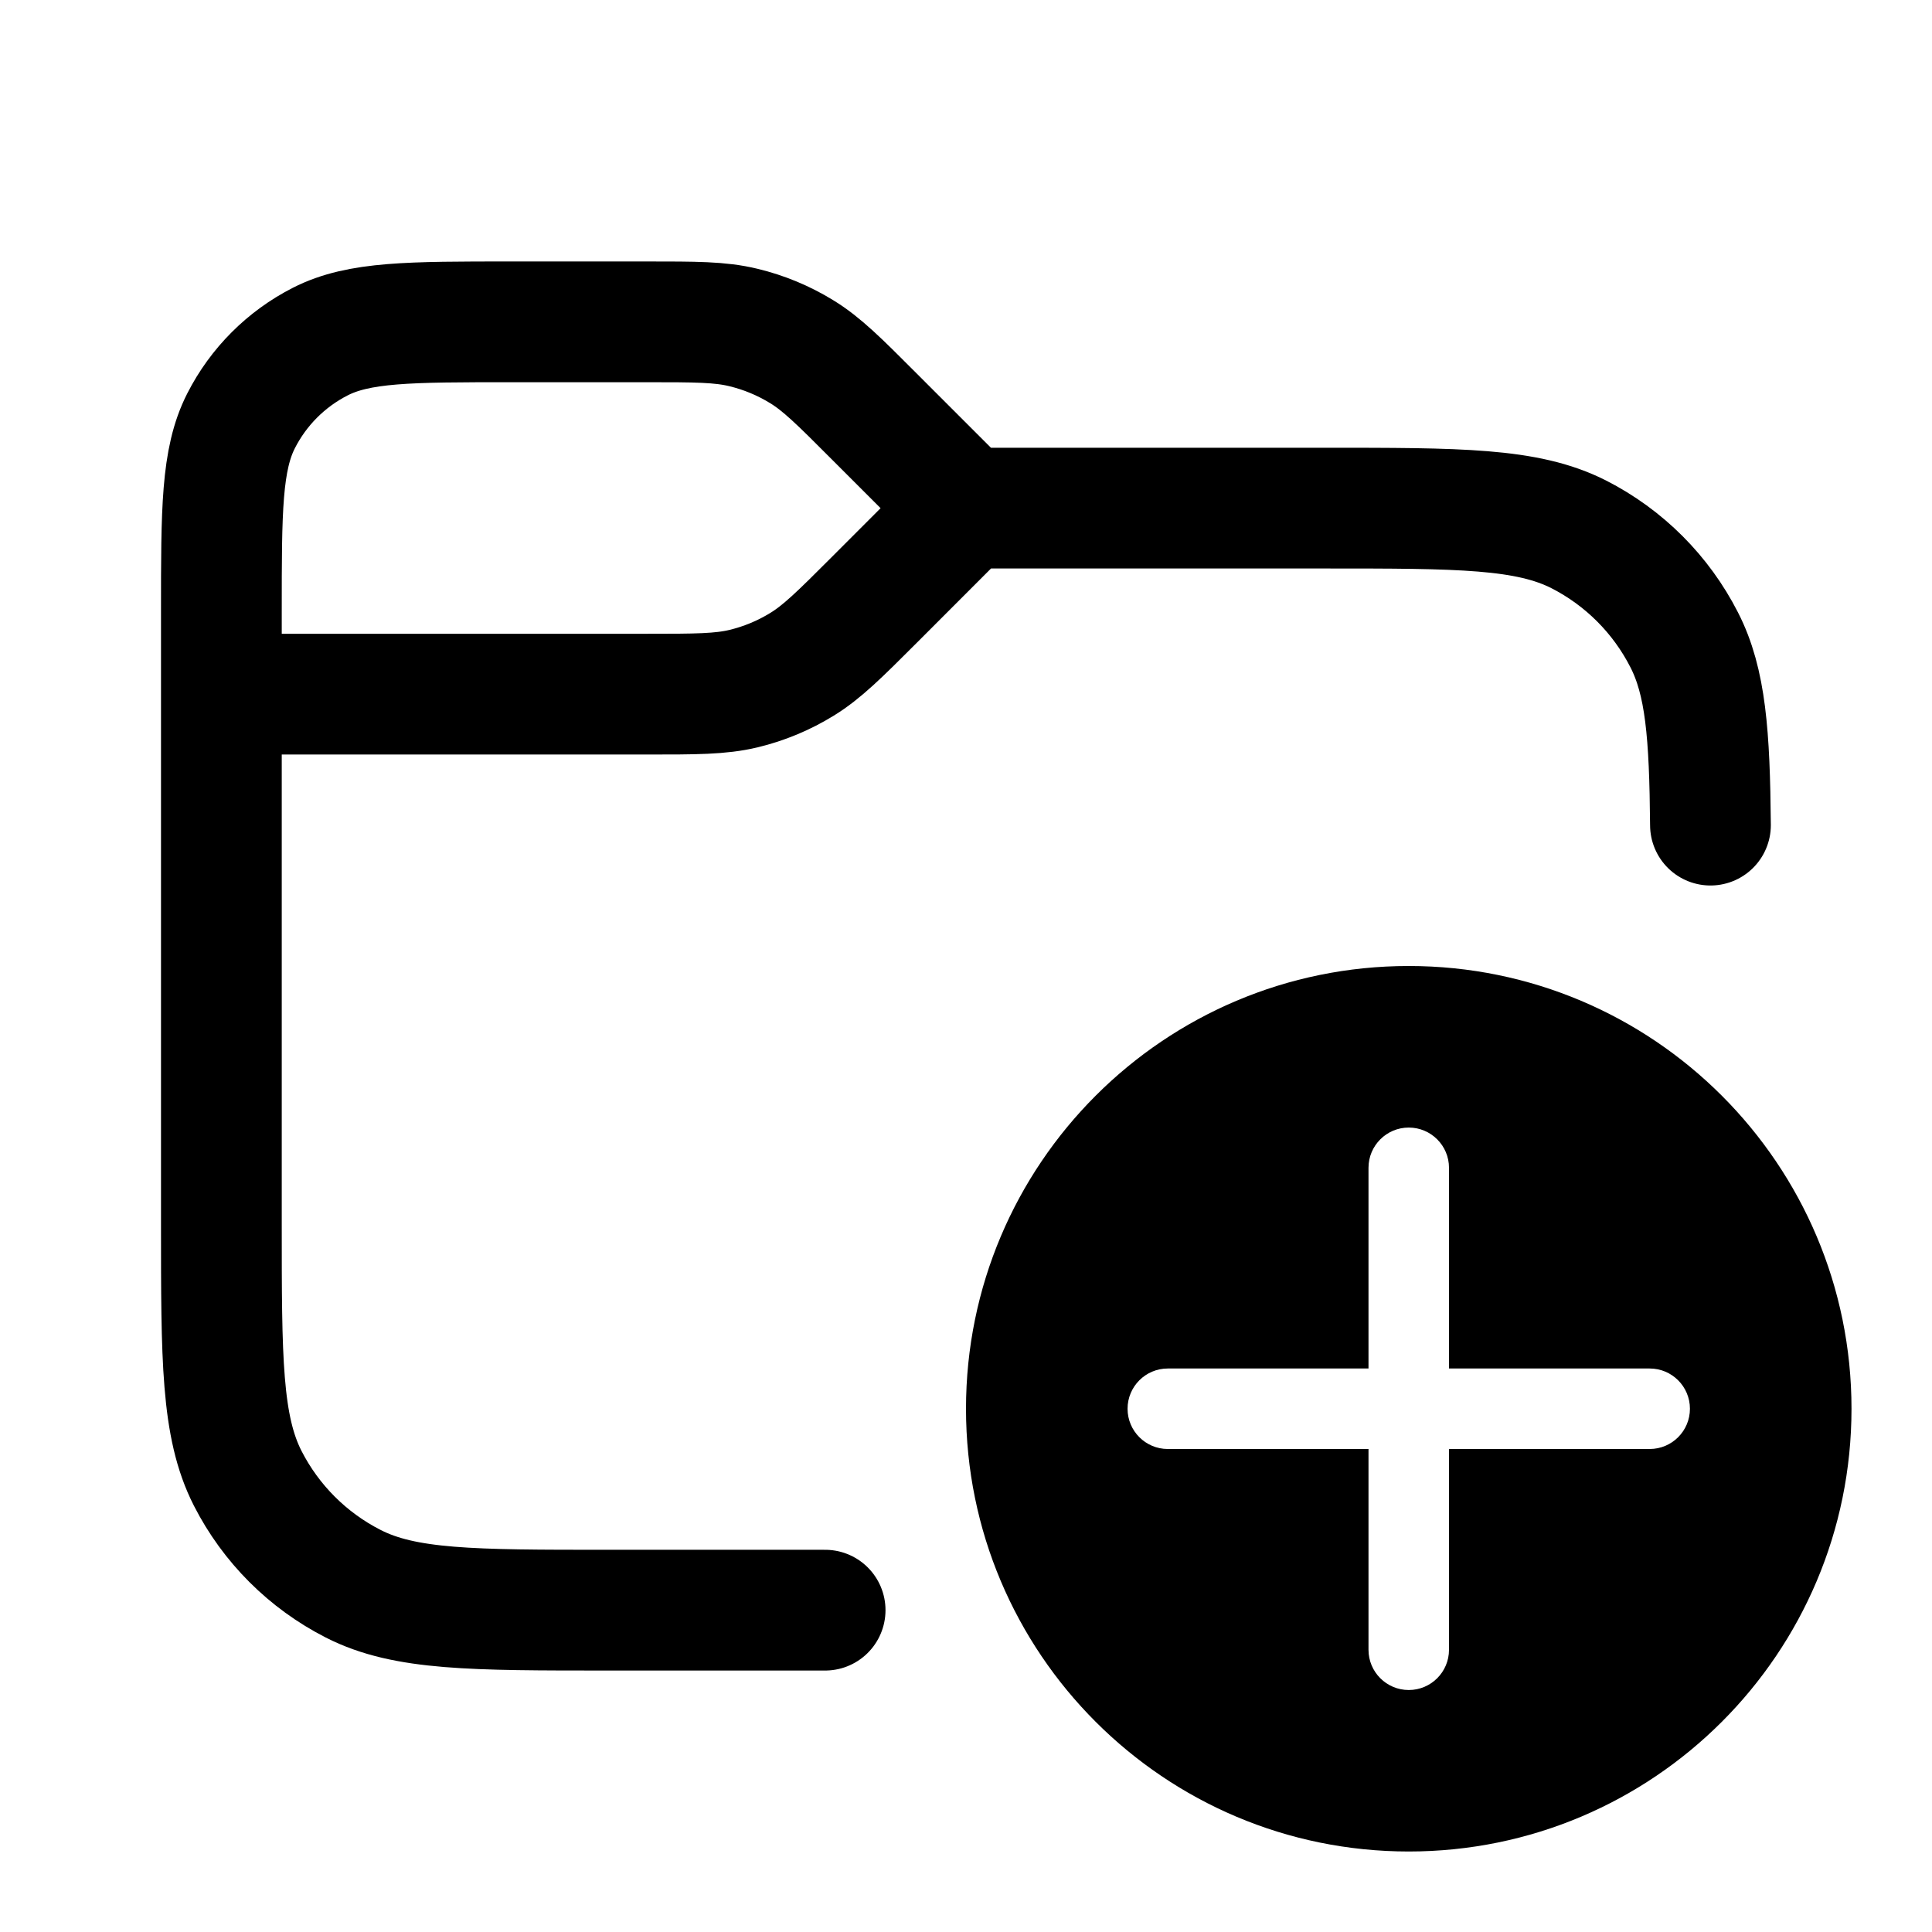
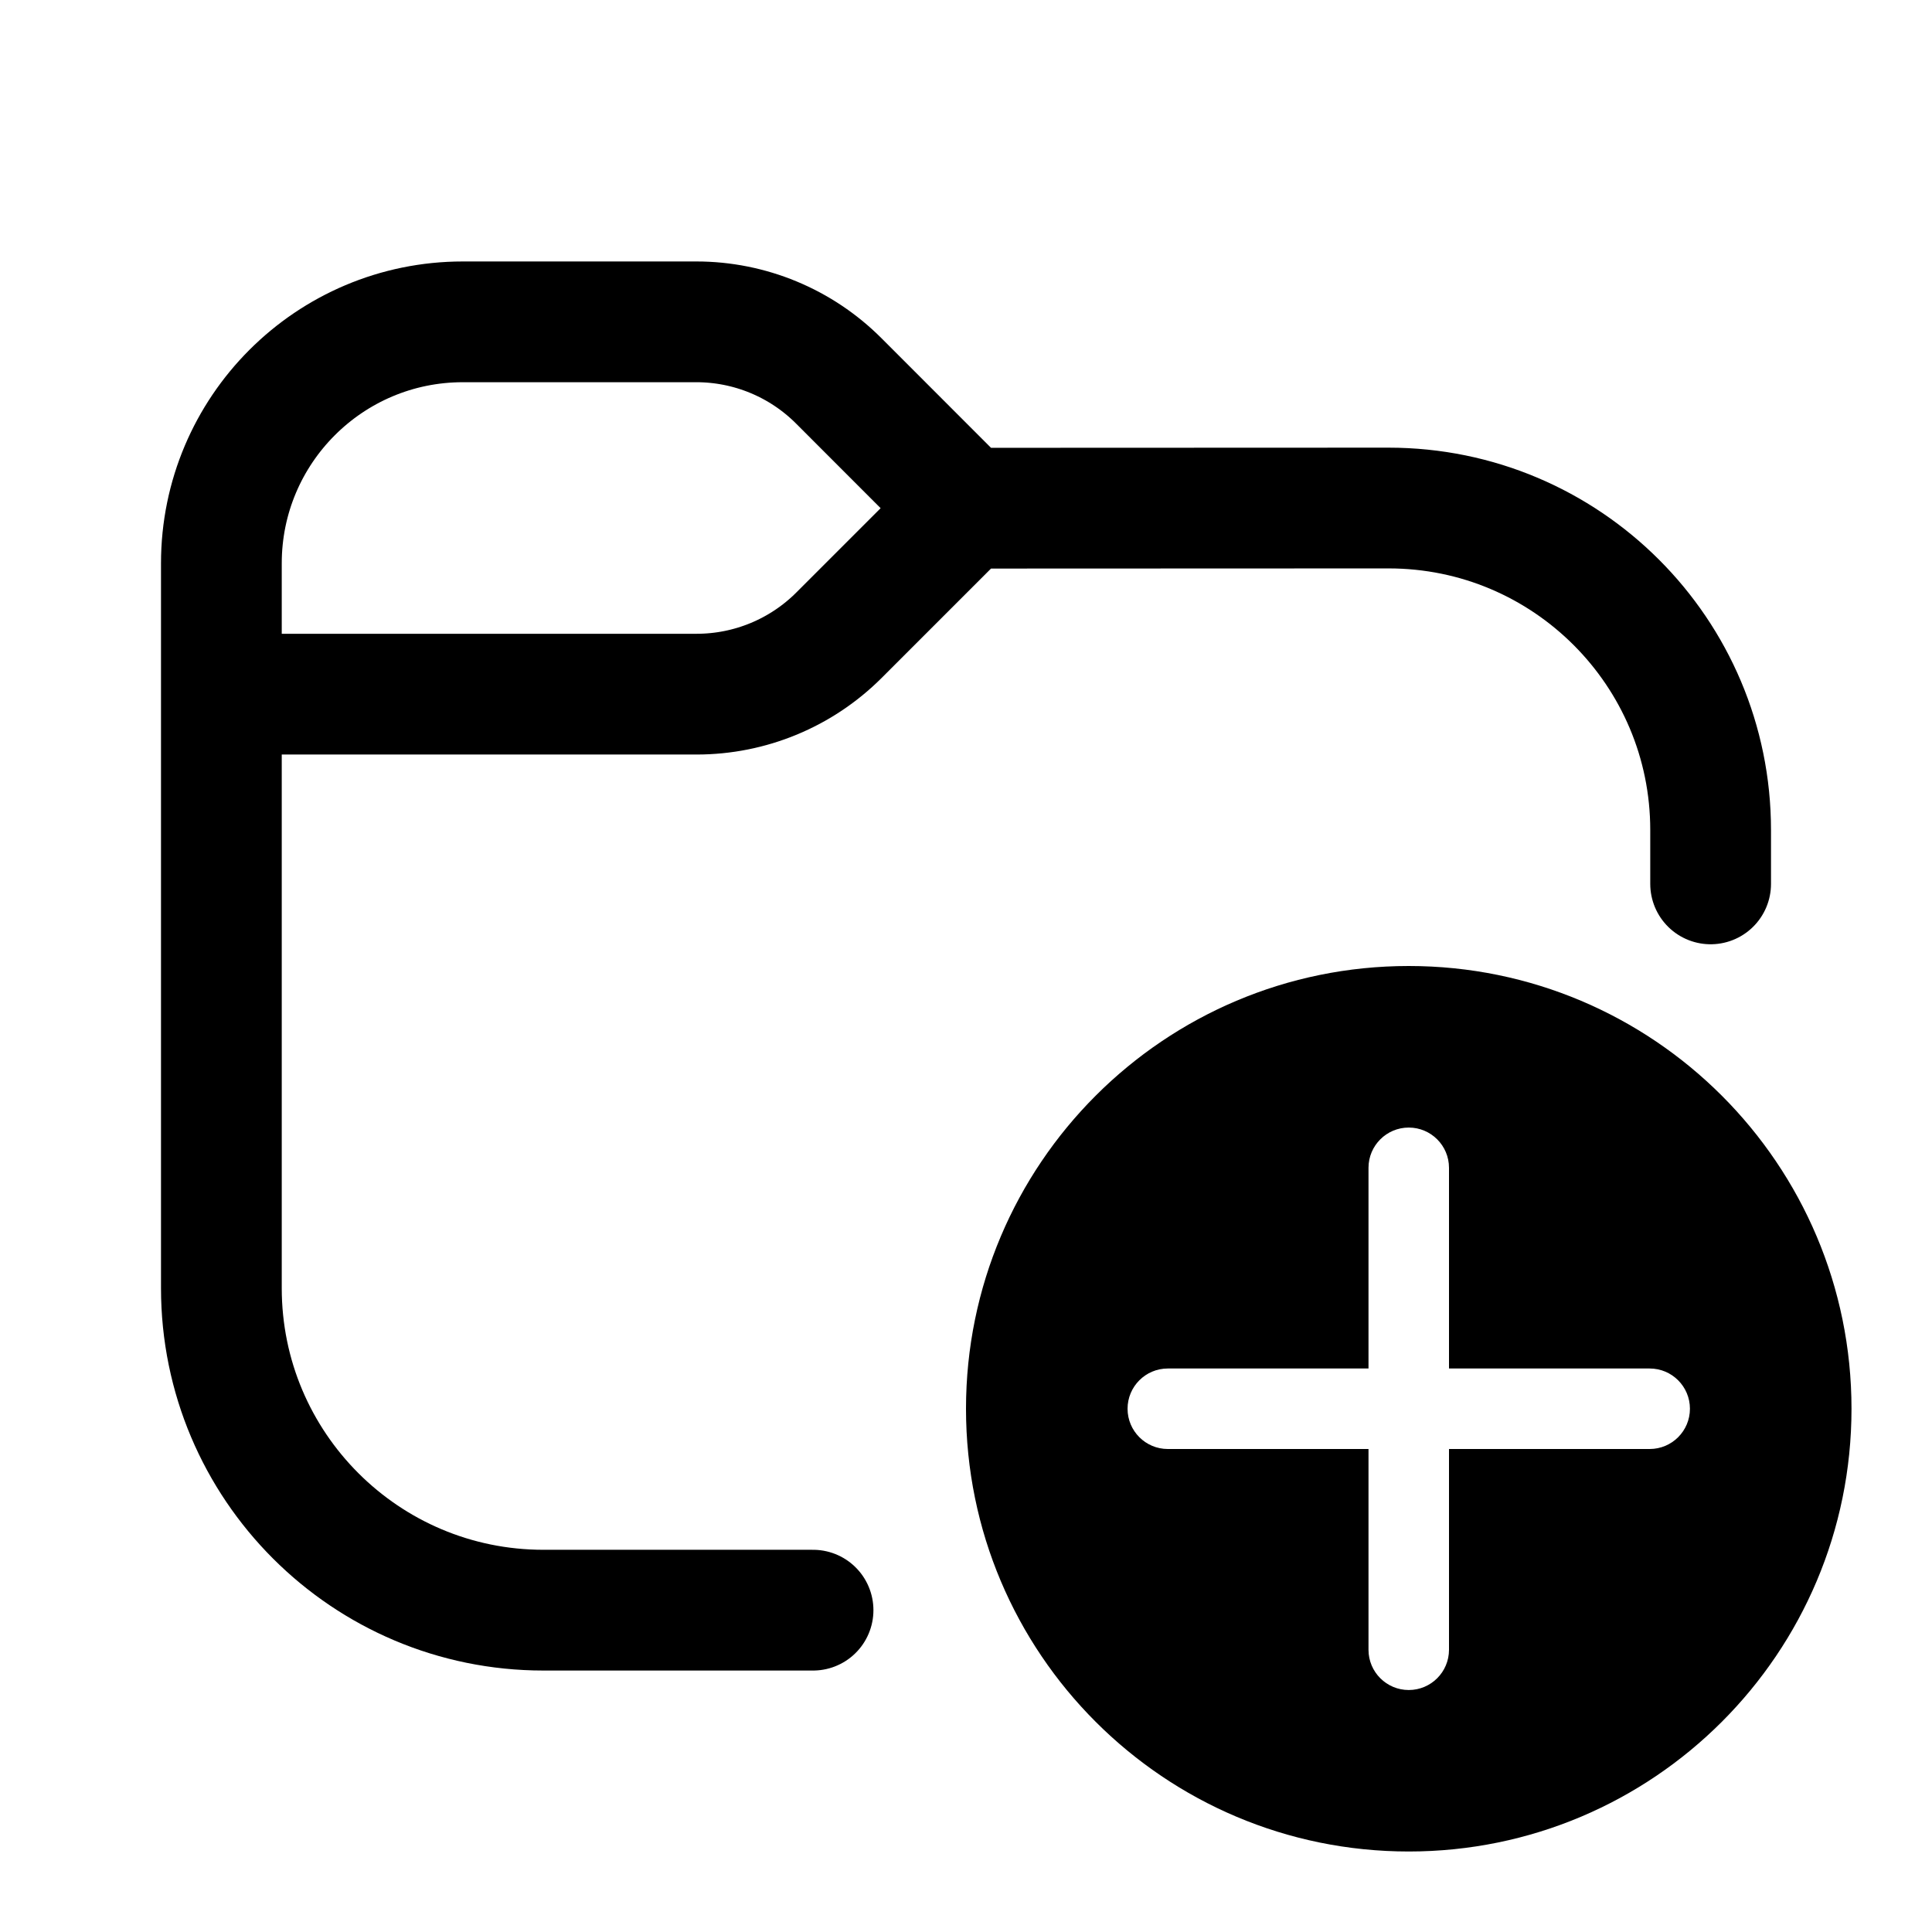
<svg xmlns="http://www.w3.org/2000/svg" width="24" height="24" fill="none" viewBox="0 0 24 24">
  <path fill="currentColor" fill-rule="evenodd" d="M17.5 23a5.5 5.5 0 1 0 0-11 5.5 5.5 0 0 0 0 11m0-8.993a.5.5 0 0 1 .5.5V17h2.493a.5.5 0 1 1 0 1H18v2.494a.5.5 0 0 1-1 0V18h-2.493a.5.5 0 1 1 0-1H17v-2.493a.5.5 0 0 1 .5-.5" clip-rule="evenodd" />
-   <path stroke="currentColor" stroke-linecap="round" stroke-linejoin="round" stroke-width="1.5" d="M2.75 8.623v6.579c0 1.68 0 2.52.327 3.162a3 3 0 0 0 1.311 1.31c.642.328 1.482.328 3.162.328h2.7M2.75 8.623V7.598c0-1.26 0-1.89.245-2.371a2.25 2.25 0 0 1 .984-.984c.48-.245 1.11-.245 2.371-.245h1.679c.611 0 .917 0 1.205.07a2.5 2.5 0 0 1 .722.299c.253.154.469.37.901.803L12 6.313m-9.25 2.31h5.283c.611 0 .917 0 1.205-.069a2.5 2.5 0 0 0 .722-.3c.252-.154.469-.37.901-.802L12 6.312m0 0h4.449c1.68 0 2.52 0 3.163.326a3 3 0 0 1 1.31 1.311c.267.521.316 1.174.326 2.301" />
+   <path stroke="currentColor" stroke-linecap="round" stroke-linejoin="round" stroke-width="1.5" d="M2.75 8.623v7.379a4 4 0 0 0 4 4h3.35M2.75 8.623V6.998a3 3 0 0 1 3-3h2.9a2.5 2.5 0 0 1 1.768.732L12 6.313m-9.25 2.31h5.904a2.5 2.5 0 0 0 1.768-.732L12 6.313m0 0 5.25-.002a4 4 0 0 1 4 4v.669" />
</svg>
